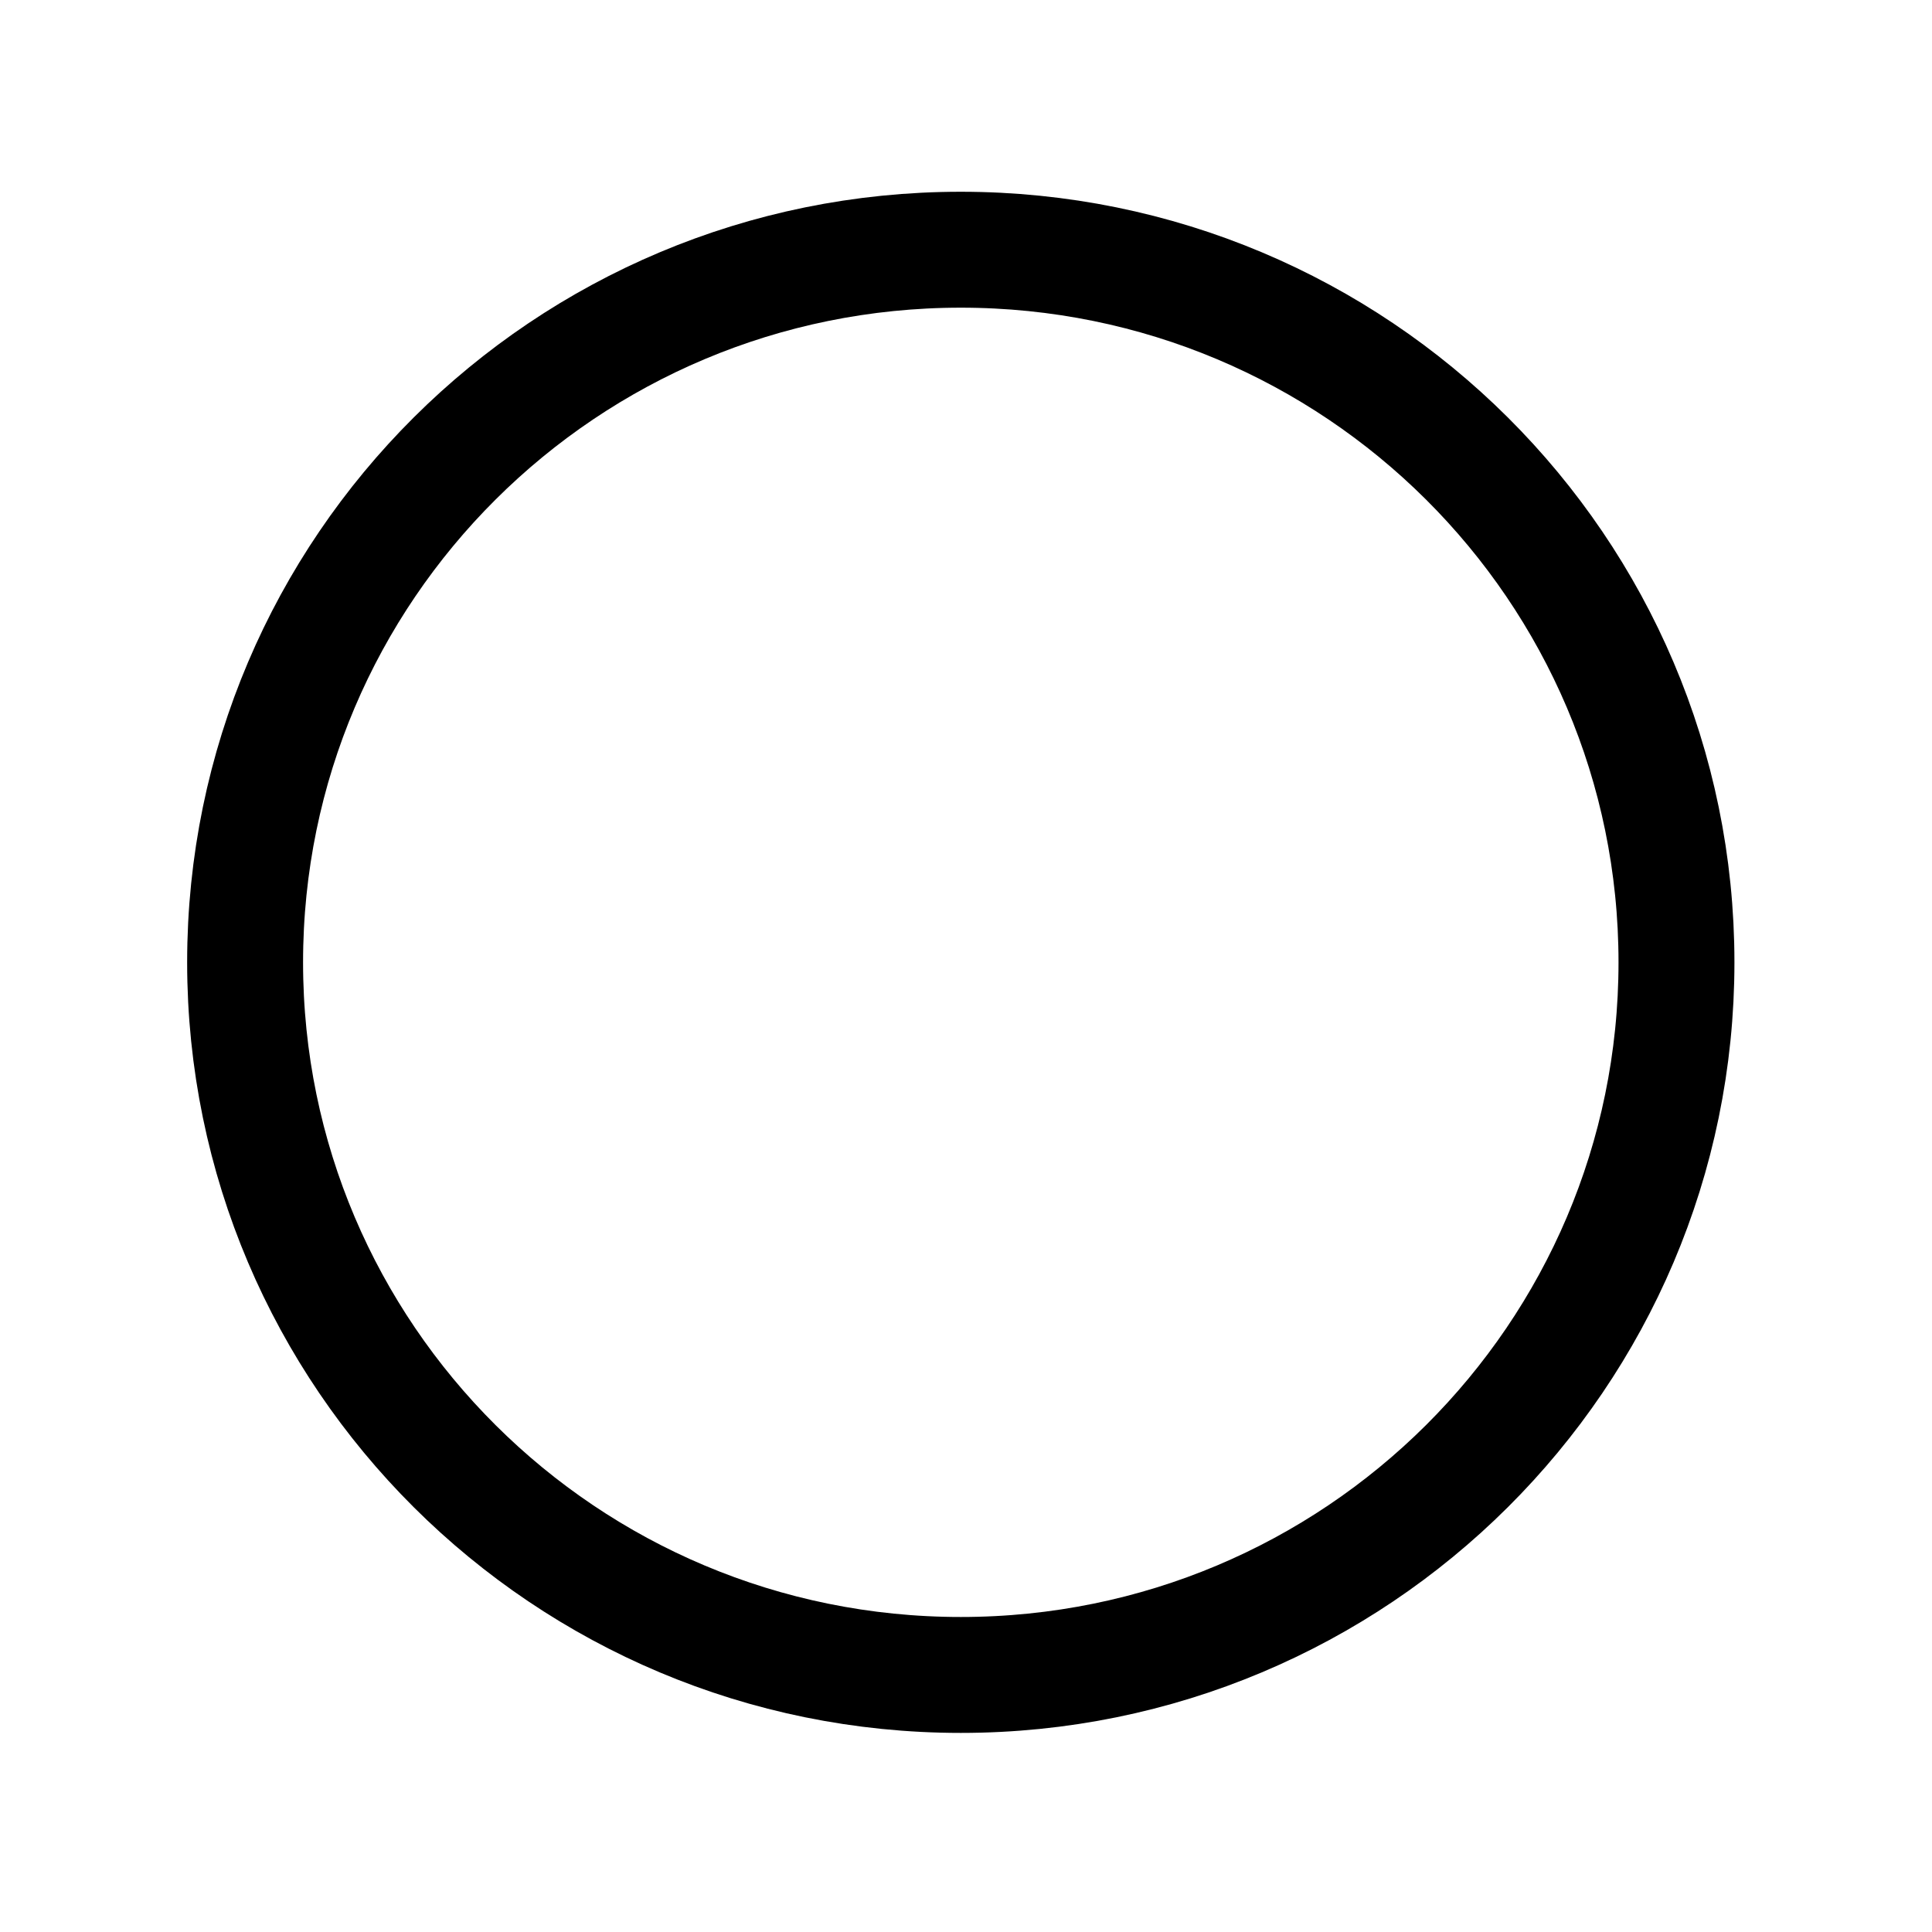
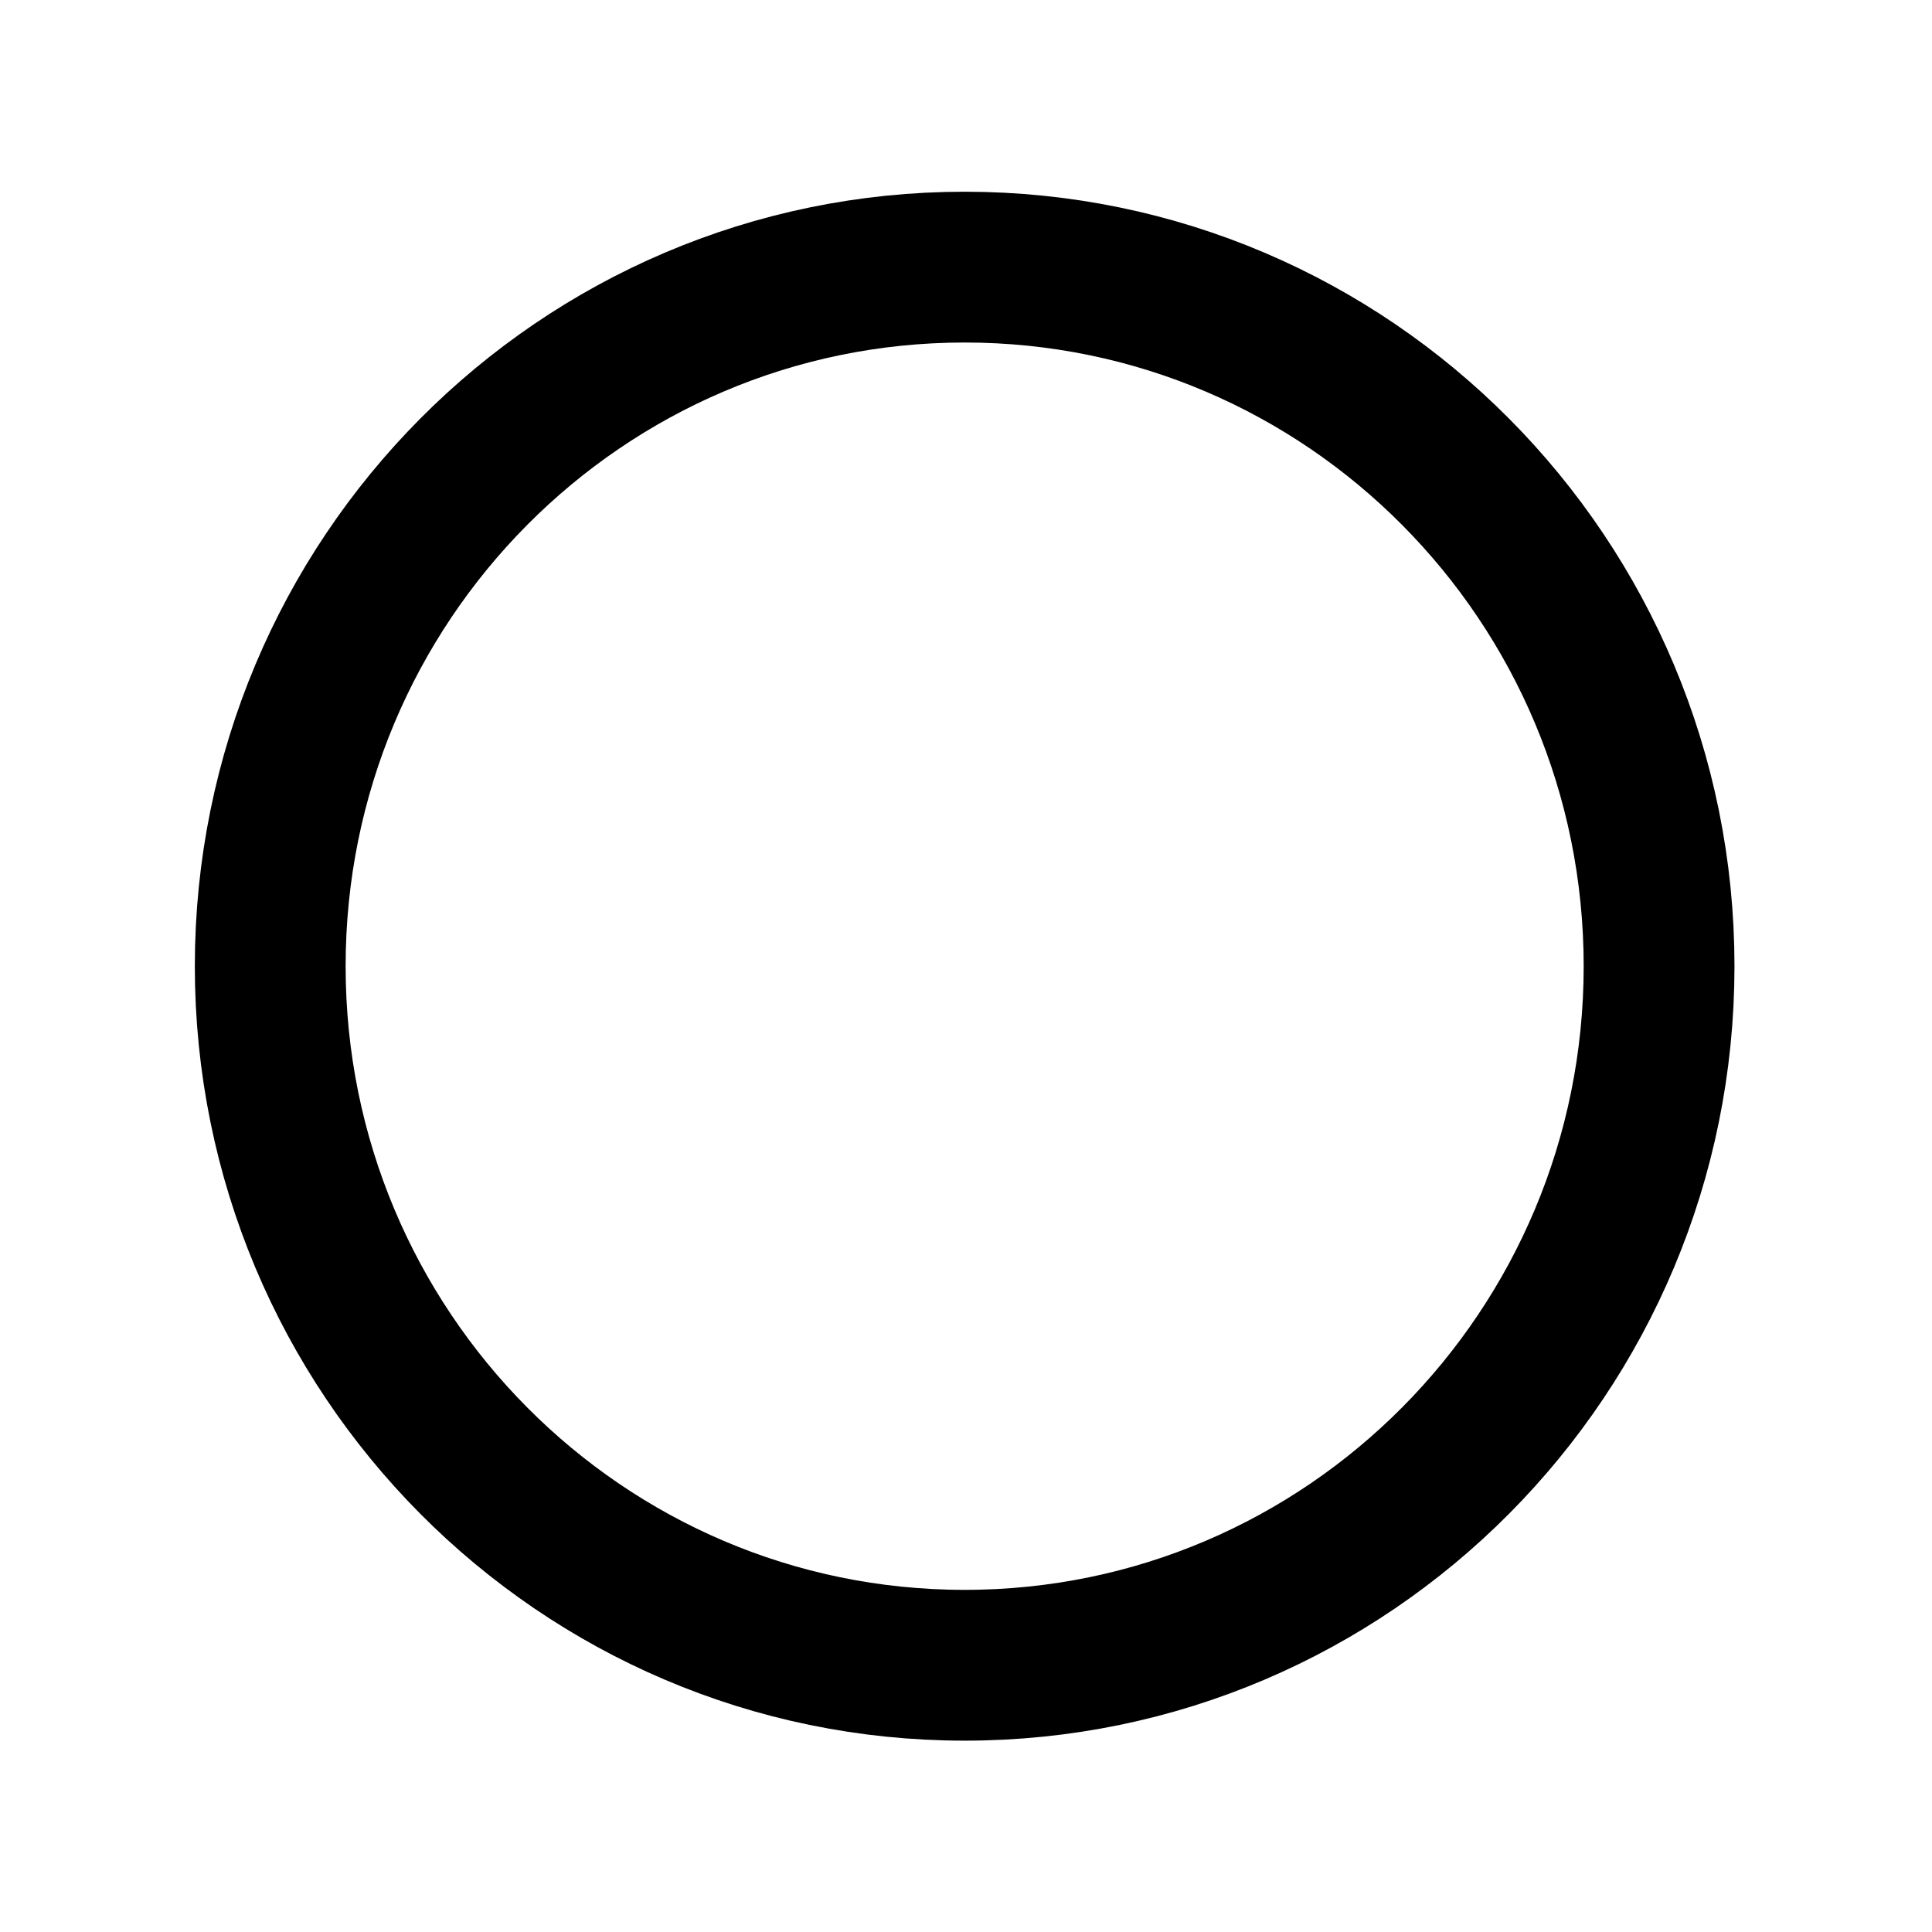
<svg xmlns="http://www.w3.org/2000/svg" width="1000" height="1000" viewBox="0 0 264.583 264.583" version="1.1" id="svg8">
  <defs id="defs2" />
  <g id="layer1" transform="translate(0,-32.41665)">
-     <ellipse style="fill:none;fill-opacity:1;stroke:#000000;stroke-width:15.875;stroke-linejoin:bevel;stroke-miterlimit:4;stroke-dasharray:none;stroke-opacity:1" id="path1464" cx="131.578" cy="164.206" rx="98.011" ry="97.591" />
+     <ellipse style="fill:none;fill-opacity:1;stroke:#000000;stroke-width:20.651;stroke-linejoin:bevel;stroke-miterlimit:4;stroke-dasharray:none;stroke-opacity:1" id="path1464" cx="132.107" cy="164.734" rx="95.1" ry="95.736" />
  </g>
</svg>
